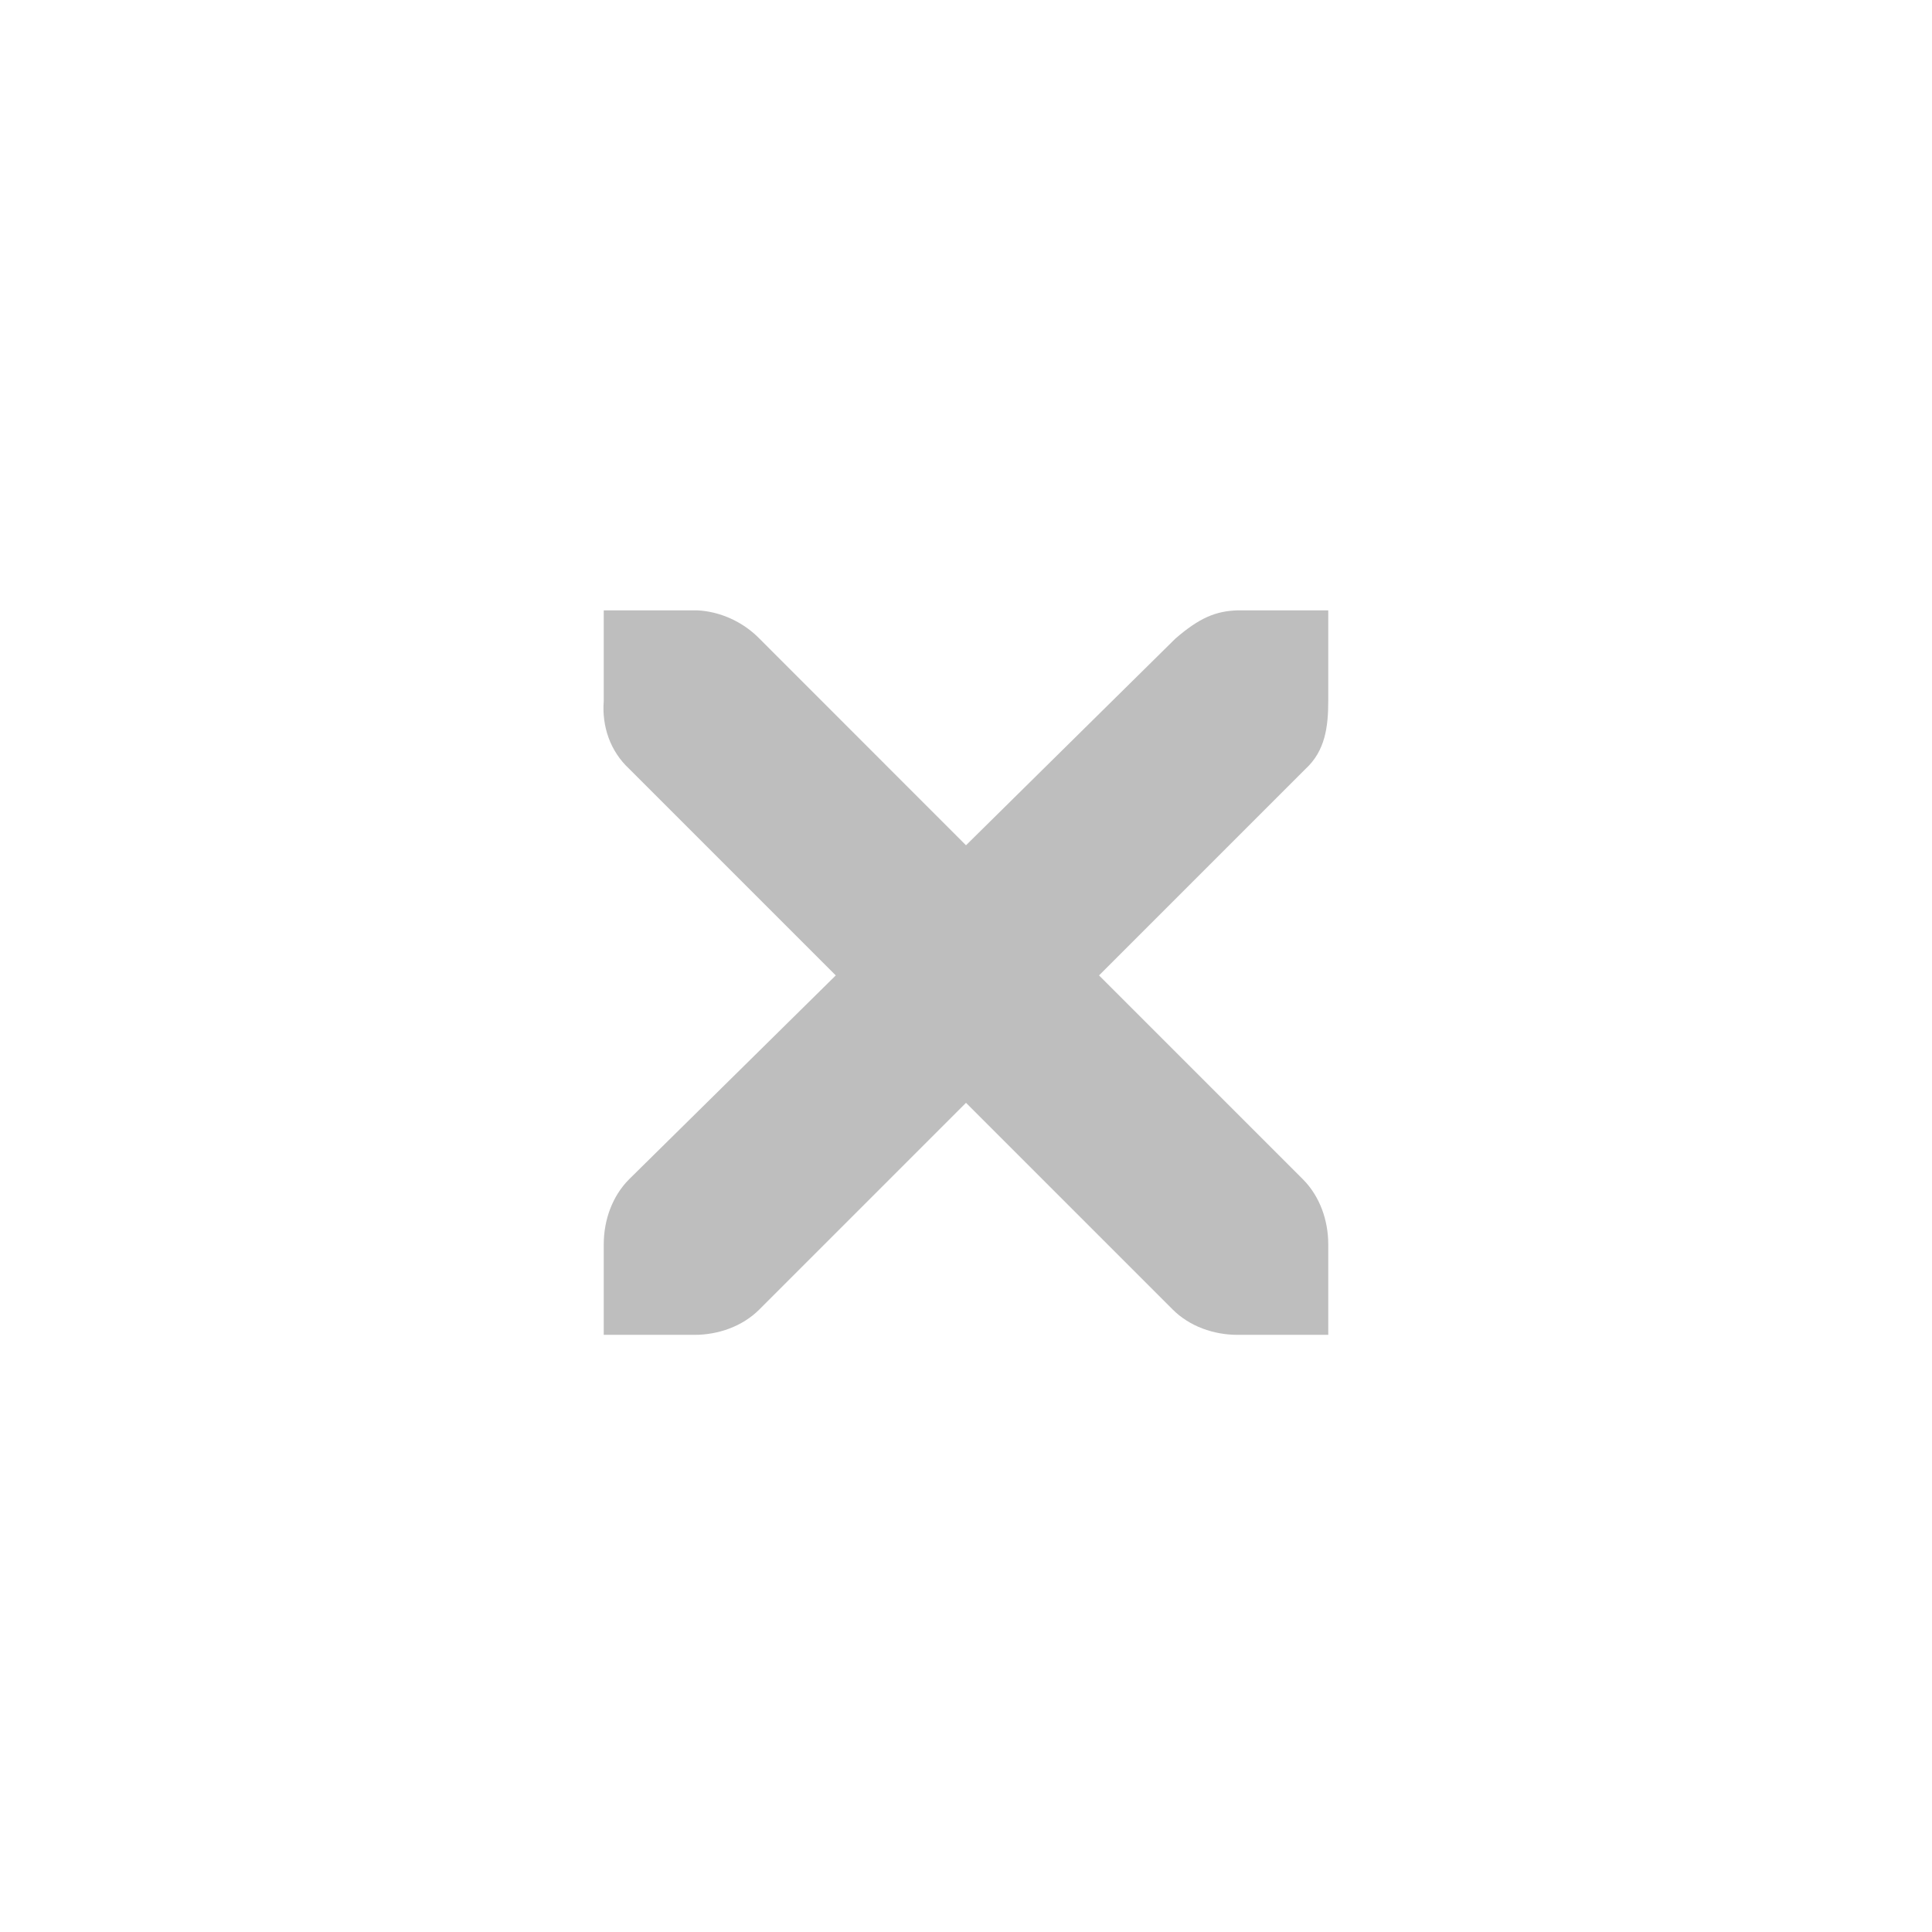
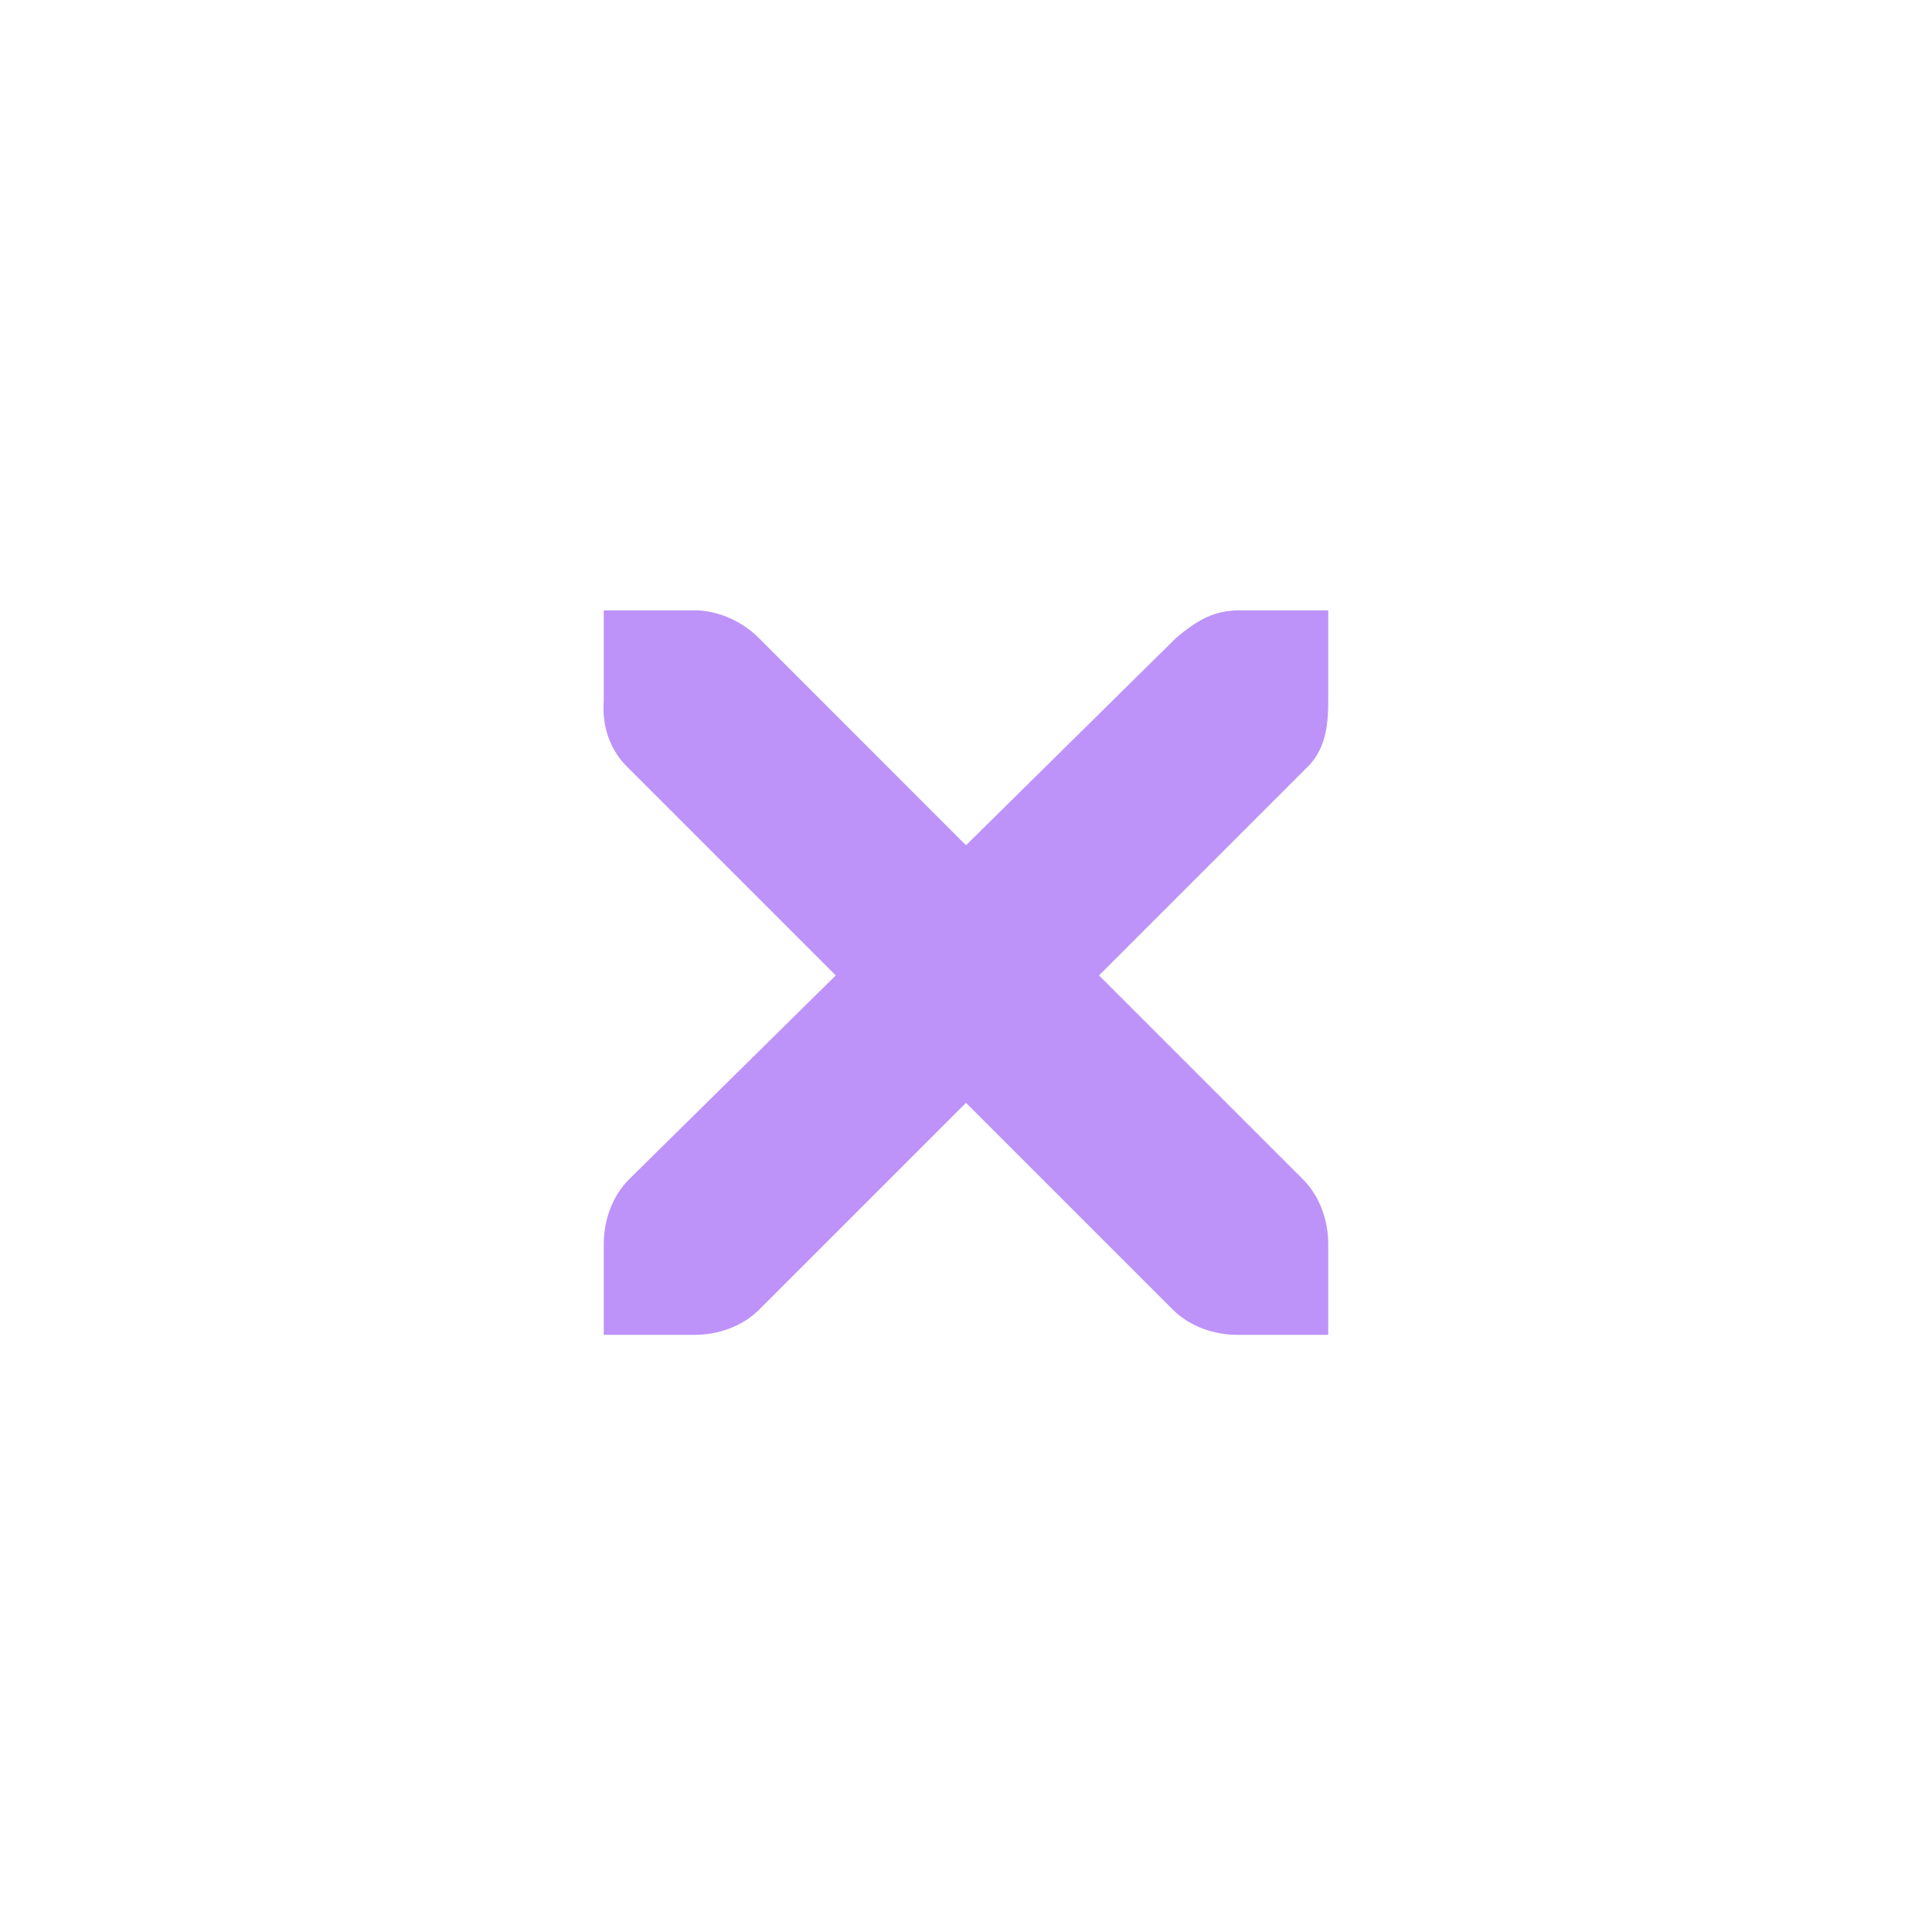
<svg xmlns="http://www.w3.org/2000/svg" id="svg7384" version="1.1" height="16" width="16">
  <defs id="defs7386" />
  <g transform="translate(-60,-518)" id="layer9" style="display:inline" />
  <g transform="translate(-60,-518)" id="layer10" />
  <g transform="translate(-60,-518)" id="layer11" />
-   <g id="g2996" transform="matrix(0.75,0,0,0.75,2,2.054688)">
-     <g id="layer12" transform="translate(-60,-518)">
-       <g style="display:inline" id="layer4-4-1" transform="translate(19,-242)">
-         <path style="font-size:medium;font-style:normal;font-variant:normal;font-weight:normal;font-stretch:normal;text-indent:0;text-align:start;text-decoration:none;line-height:normal;letter-spacing:normal;word-spacing:normal;text-transform:none;direction:ltr;block-progression:tb;writing-mode:lr-tb;text-anchor:start;color:#bebebe;fill:#bebebe;fill-opacity:1;fill-rule:nonzero;stroke:none;stroke-width:1.781;marker:none;visibility:visible;display:inline;overflow:visible;enable-background:new;font-family:Andale Mono;-inkscape-font-specification:Andale Mono" id="path10839-9" d="m 45,764 1,0 c 0.01,-1.2e-4 0.021,-4.6e-4 0.031,0 0.255,0.011 0.51,0.129 0.688,0.312 L 49,766.594 51.312,764.312 C 51.578,764.082 51.759,764.007 52,764 l 1,0 0,1 c 0,0.286 -0.034,0.551 -0.25,0.75 l -2.281,2.281 2.25,2.25 C 52.907,770.469 53,770.735 53,771 l 0,1 -1,0 c -0.265,-10e-6 -0.531,-0.093 -0.719,-0.281 L 49,769.438 46.719,771.719 C 46.531,771.907 46.265,772 46,772 l -1,0 0,-1 c -3e-6,-0.265 0.093,-0.531 0.281,-0.719 l 2.281,-2.25 L 45.281,765.75 C 45.071,765.555 44.978,765.281 45,765 l 0,-1 z" />
+   <g id="g2996" transform="matrix(0.75,0,0,0.75,2,2.054688)" style="fill:#bd93f9;fill-opacity:1">
+     <g id="layer12" transform="translate(-60,-518)" style="fill:#bd93f9;fill-opacity:1">
+       <g style="display:inline;fill:#bd93f9;fill-opacity:1" id="layer4-4-1" transform="translate(19,-242)">
+         <path style="font-size:medium;font-style:normal;font-variant:normal;font-weight:normal;font-stretch:normal;text-indent:0;text-align:start;text-decoration:none;line-height:normal;letter-spacing:normal;word-spacing:normal;text-transform:none;direction:ltr;block-progression:tb;writing-mode:lr-tb;text-anchor:start;color:#bebebe;fill:#bd93f9;fill-opacity:1;fill-rule:nonzero;stroke:none;stroke-width:1.781;marker:none;visibility:visible;display:inline;overflow:visible;enable-background:new;font-family:Andale Mono;-inkscape-font-specification:Andale Mono" id="path10839-9" d="m 45,764 1,0 c 0.01,-1.2e-4 0.021,-4.6e-4 0.031,0 0.255,0.011 0.51,0.129 0.688,0.312 L 49,766.594 51.312,764.312 C 51.578,764.082 51.759,764.007 52,764 l 1,0 0,1 c 0,0.286 -0.034,0.551 -0.25,0.75 l -2.281,2.281 2.25,2.25 C 52.907,770.469 53,770.735 53,771 l 0,1 -1,0 c -0.265,-10e-6 -0.531,-0.093 -0.719,-0.281 L 49,769.438 46.719,771.719 C 46.531,771.907 46.265,772 46,772 l -1,0 0,-1 c -3e-6,-0.265 0.093,-0.531 0.281,-0.719 l 2.281,-2.25 L 45.281,765.75 C 45.071,765.555 44.978,765.281 45,765 l 0,-1 z" />
      </g>
    </g>
  </g>
  <g transform="translate(-60,-518)" id="layer13" />
  <g transform="translate(-60,-518)" id="layer14" />
  <g transform="translate(-60,-518)" id="layer15" />
</svg>
